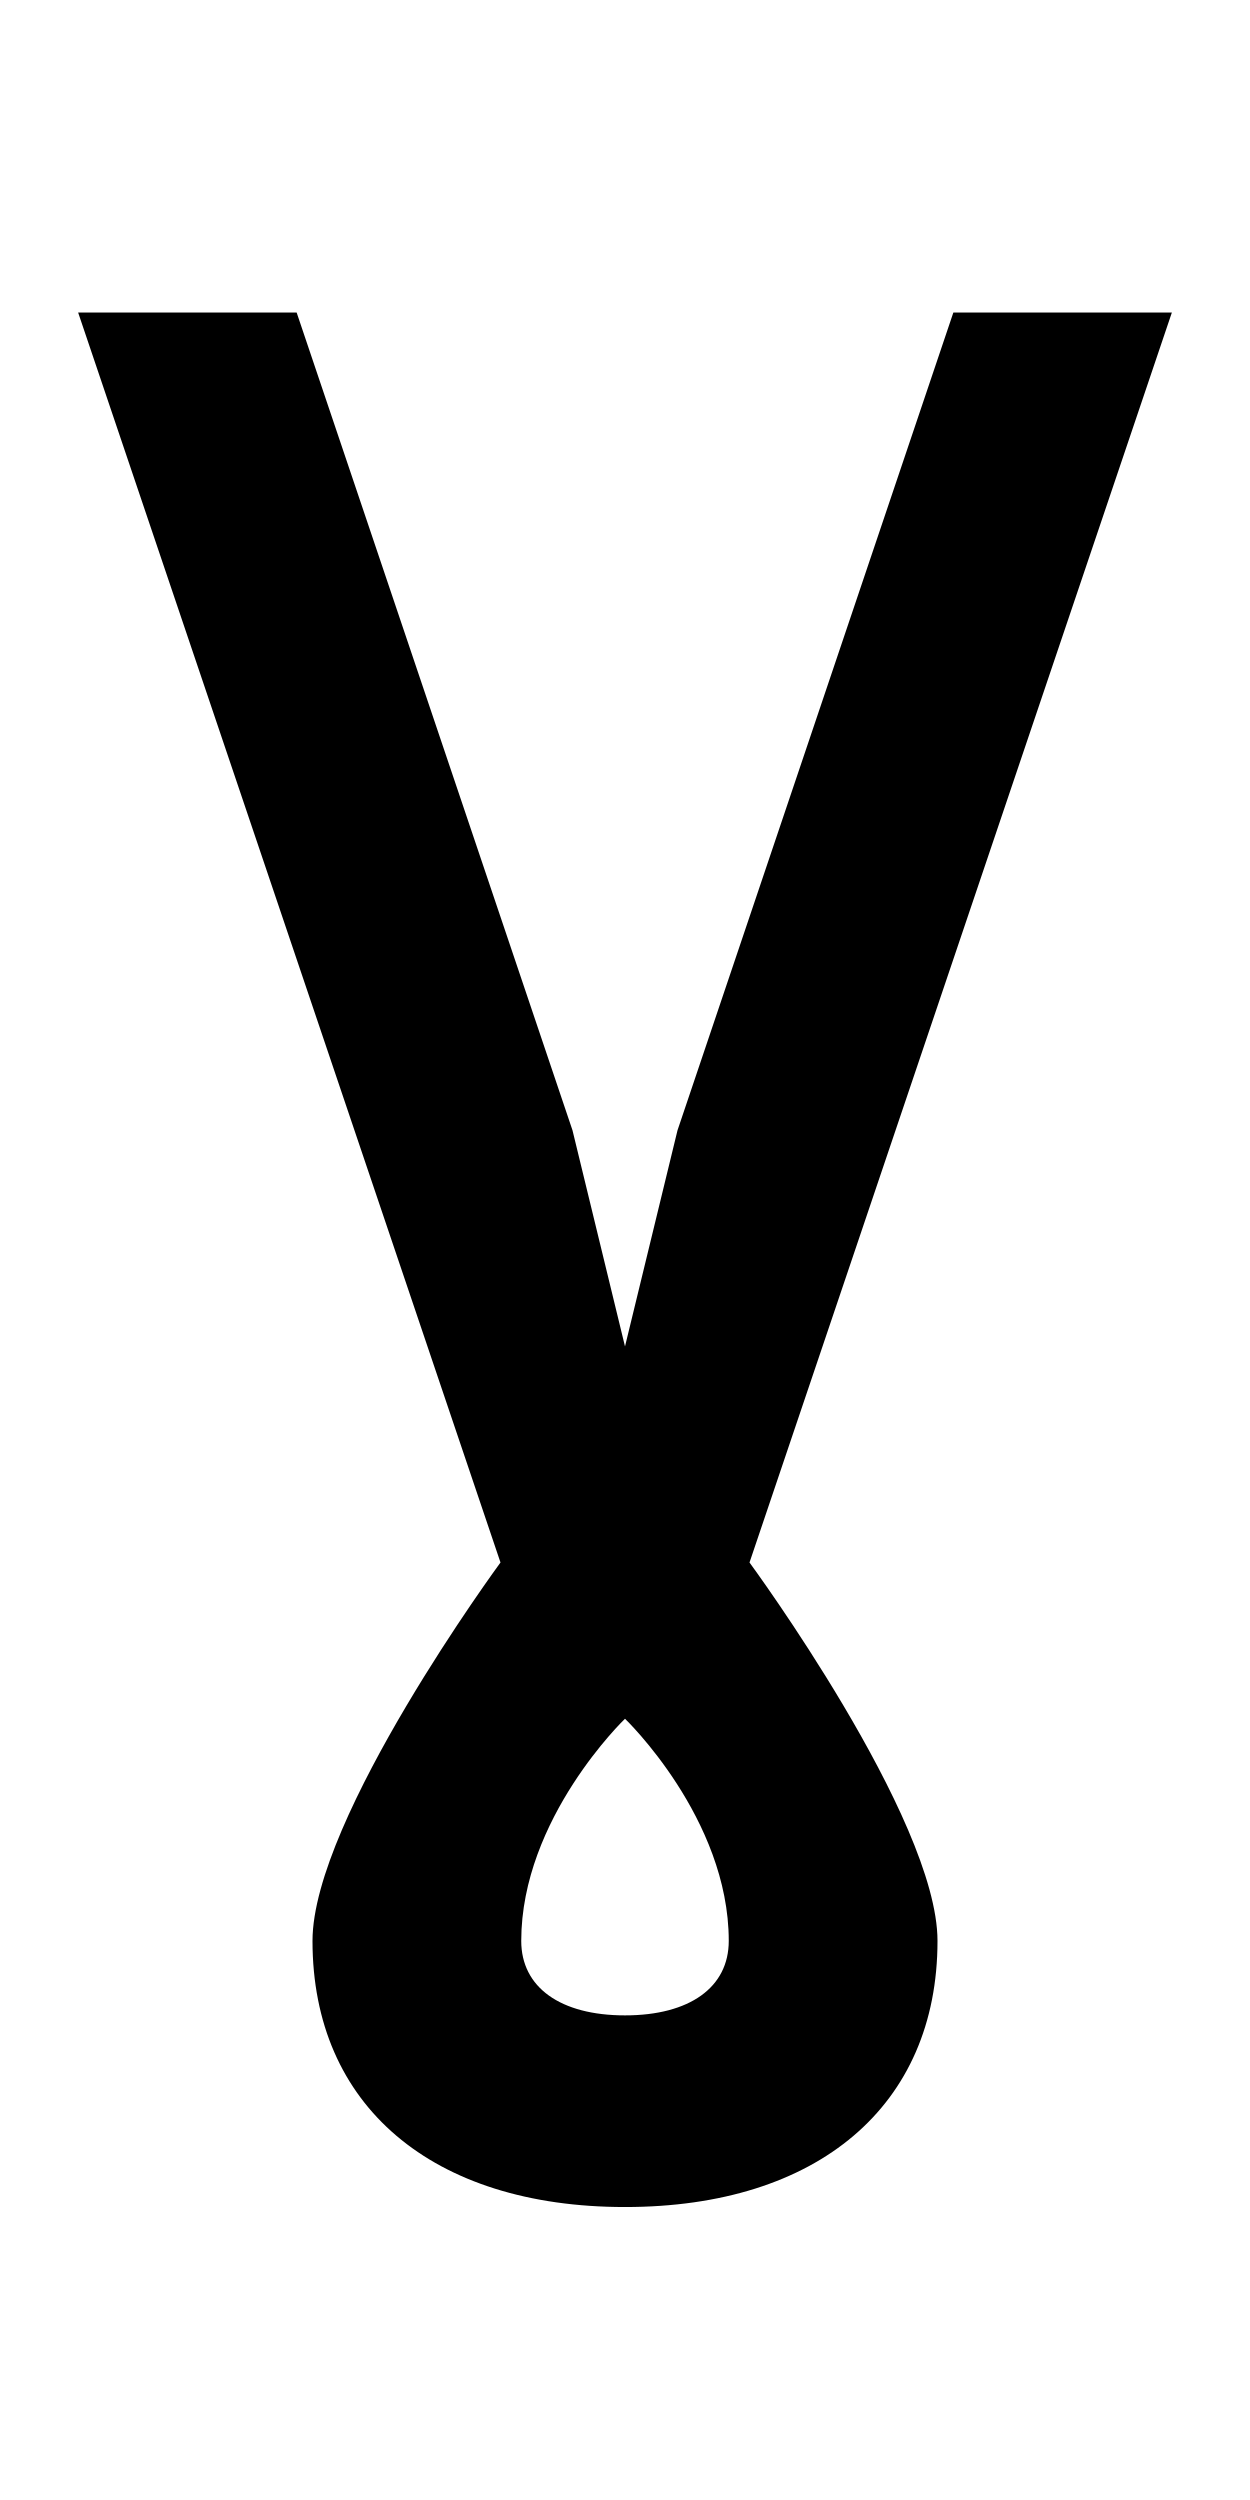
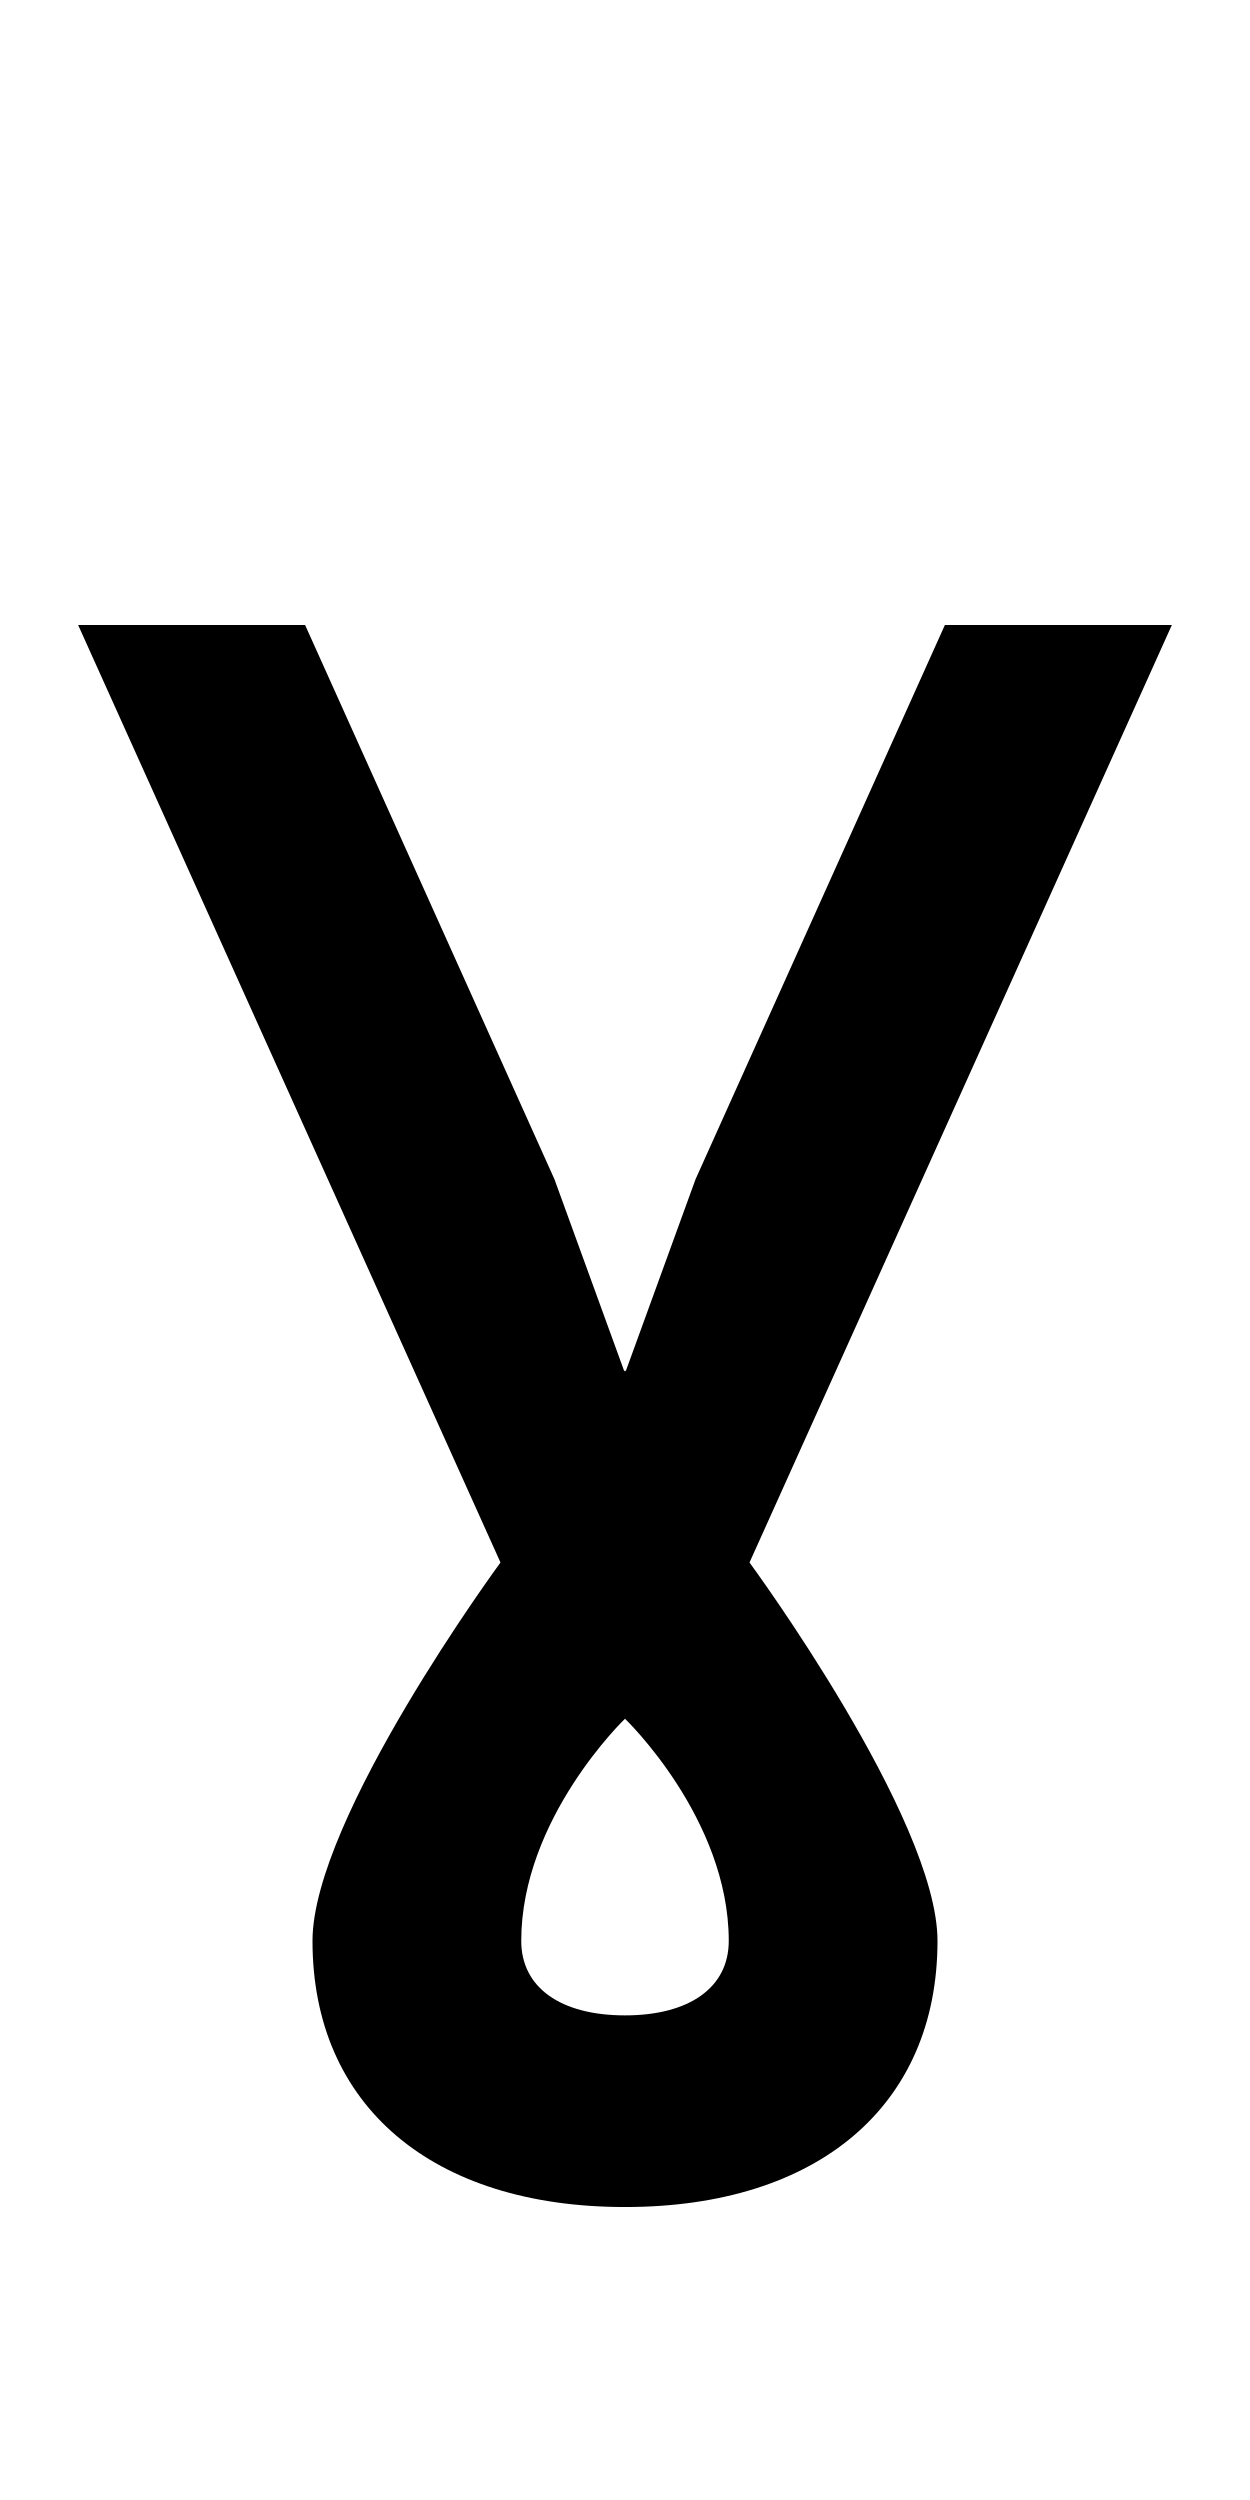
- <svg xmlns="http://www.w3.org/2000/svg" version="1.1" width="1024" height="2048" id="svg3355">
+ <svg xmlns="http://www.w3.org/2000/svg" id="svg3355" height="2048" width="1024" version="1.1">
  <defs id="defs3357" />
-   <g transform="matrix(-1,0,0,-1,1331.869,1052.362)" id="layer1-6" />
-   <g transform="translate(307.8693,995.6378)" id="layer1-1" />
-   <g transform="matrix(-1,0,0,1,2331.869,995.6378)" id="layer1-5-2" />
-   <g transform="translate(2025.203,995.6378)" id="layer1-7" />
-   <g transform="translate(130.3529,995.6378)" id="layer1-3" />
-   <path d="m 64,256 346,1024 c 0,0 -154,209.479 -154,310 0,135.003 98.004,218 256,218 157.996,0 256,-83 256,-218 0,-100.522 -154,-310 -154,-310 L 960,256 781,256 555,926 512,1103 469,926 243,256 z m 448,1152 c 0,0 85,81.483 85,182 0,38.005 -32.001,61 -85,61 -52.999,0 -85,-22.997 -85,-61 0,-100.523 85,-182 85,-182 z" id="path3157-2-7-7-21-4-8-3-1-2-7-2" style="fill:#000000;fill-opacity:1;stroke:none;display:inline" />
+   <g id="layer1-6" transform="matrix(-1,0,0,-1,1331.869,1052.362)" />
+   <g id="layer1-1" transform="translate(307.8693,995.6378)" />
+   <g id="layer1-5-2" transform="matrix(-1,0,0,1,2331.869,995.6378)" />
+   <g id="layer1-7" transform="translate(2025.203,995.6378)" />
+   <g id="layer1-3" transform="translate(130.3529,995.6378)" />
+   <path d="M 774.059,511.999 569.807,966.001 512.547,1123.471 512,1122.522 l -0.551,0.957 L 454.186,965.998 249.939,512.006 64.004,512.003 410,1280 c 0,0 -154,209.479 -154,310 0,135.003 98.004,218 256,218 157.996,0 256,-83 256,-218 0,-100.522 -154,-310 -154,-310 L 959.99,512.004 Z M 512,1408 c 0,0 85,81.483 85,182 0,38.005 -32.001,61 -85,61 -52.999,0 -85,-22.997 -85,-61 0,-100.523 85,-182 85,-182 z" style="display:inline;fill:#000000;fill-opacity:1;stroke:none" id="path3157-2-7-7-21-4-8-3-1-2-7-2" />
</svg>
